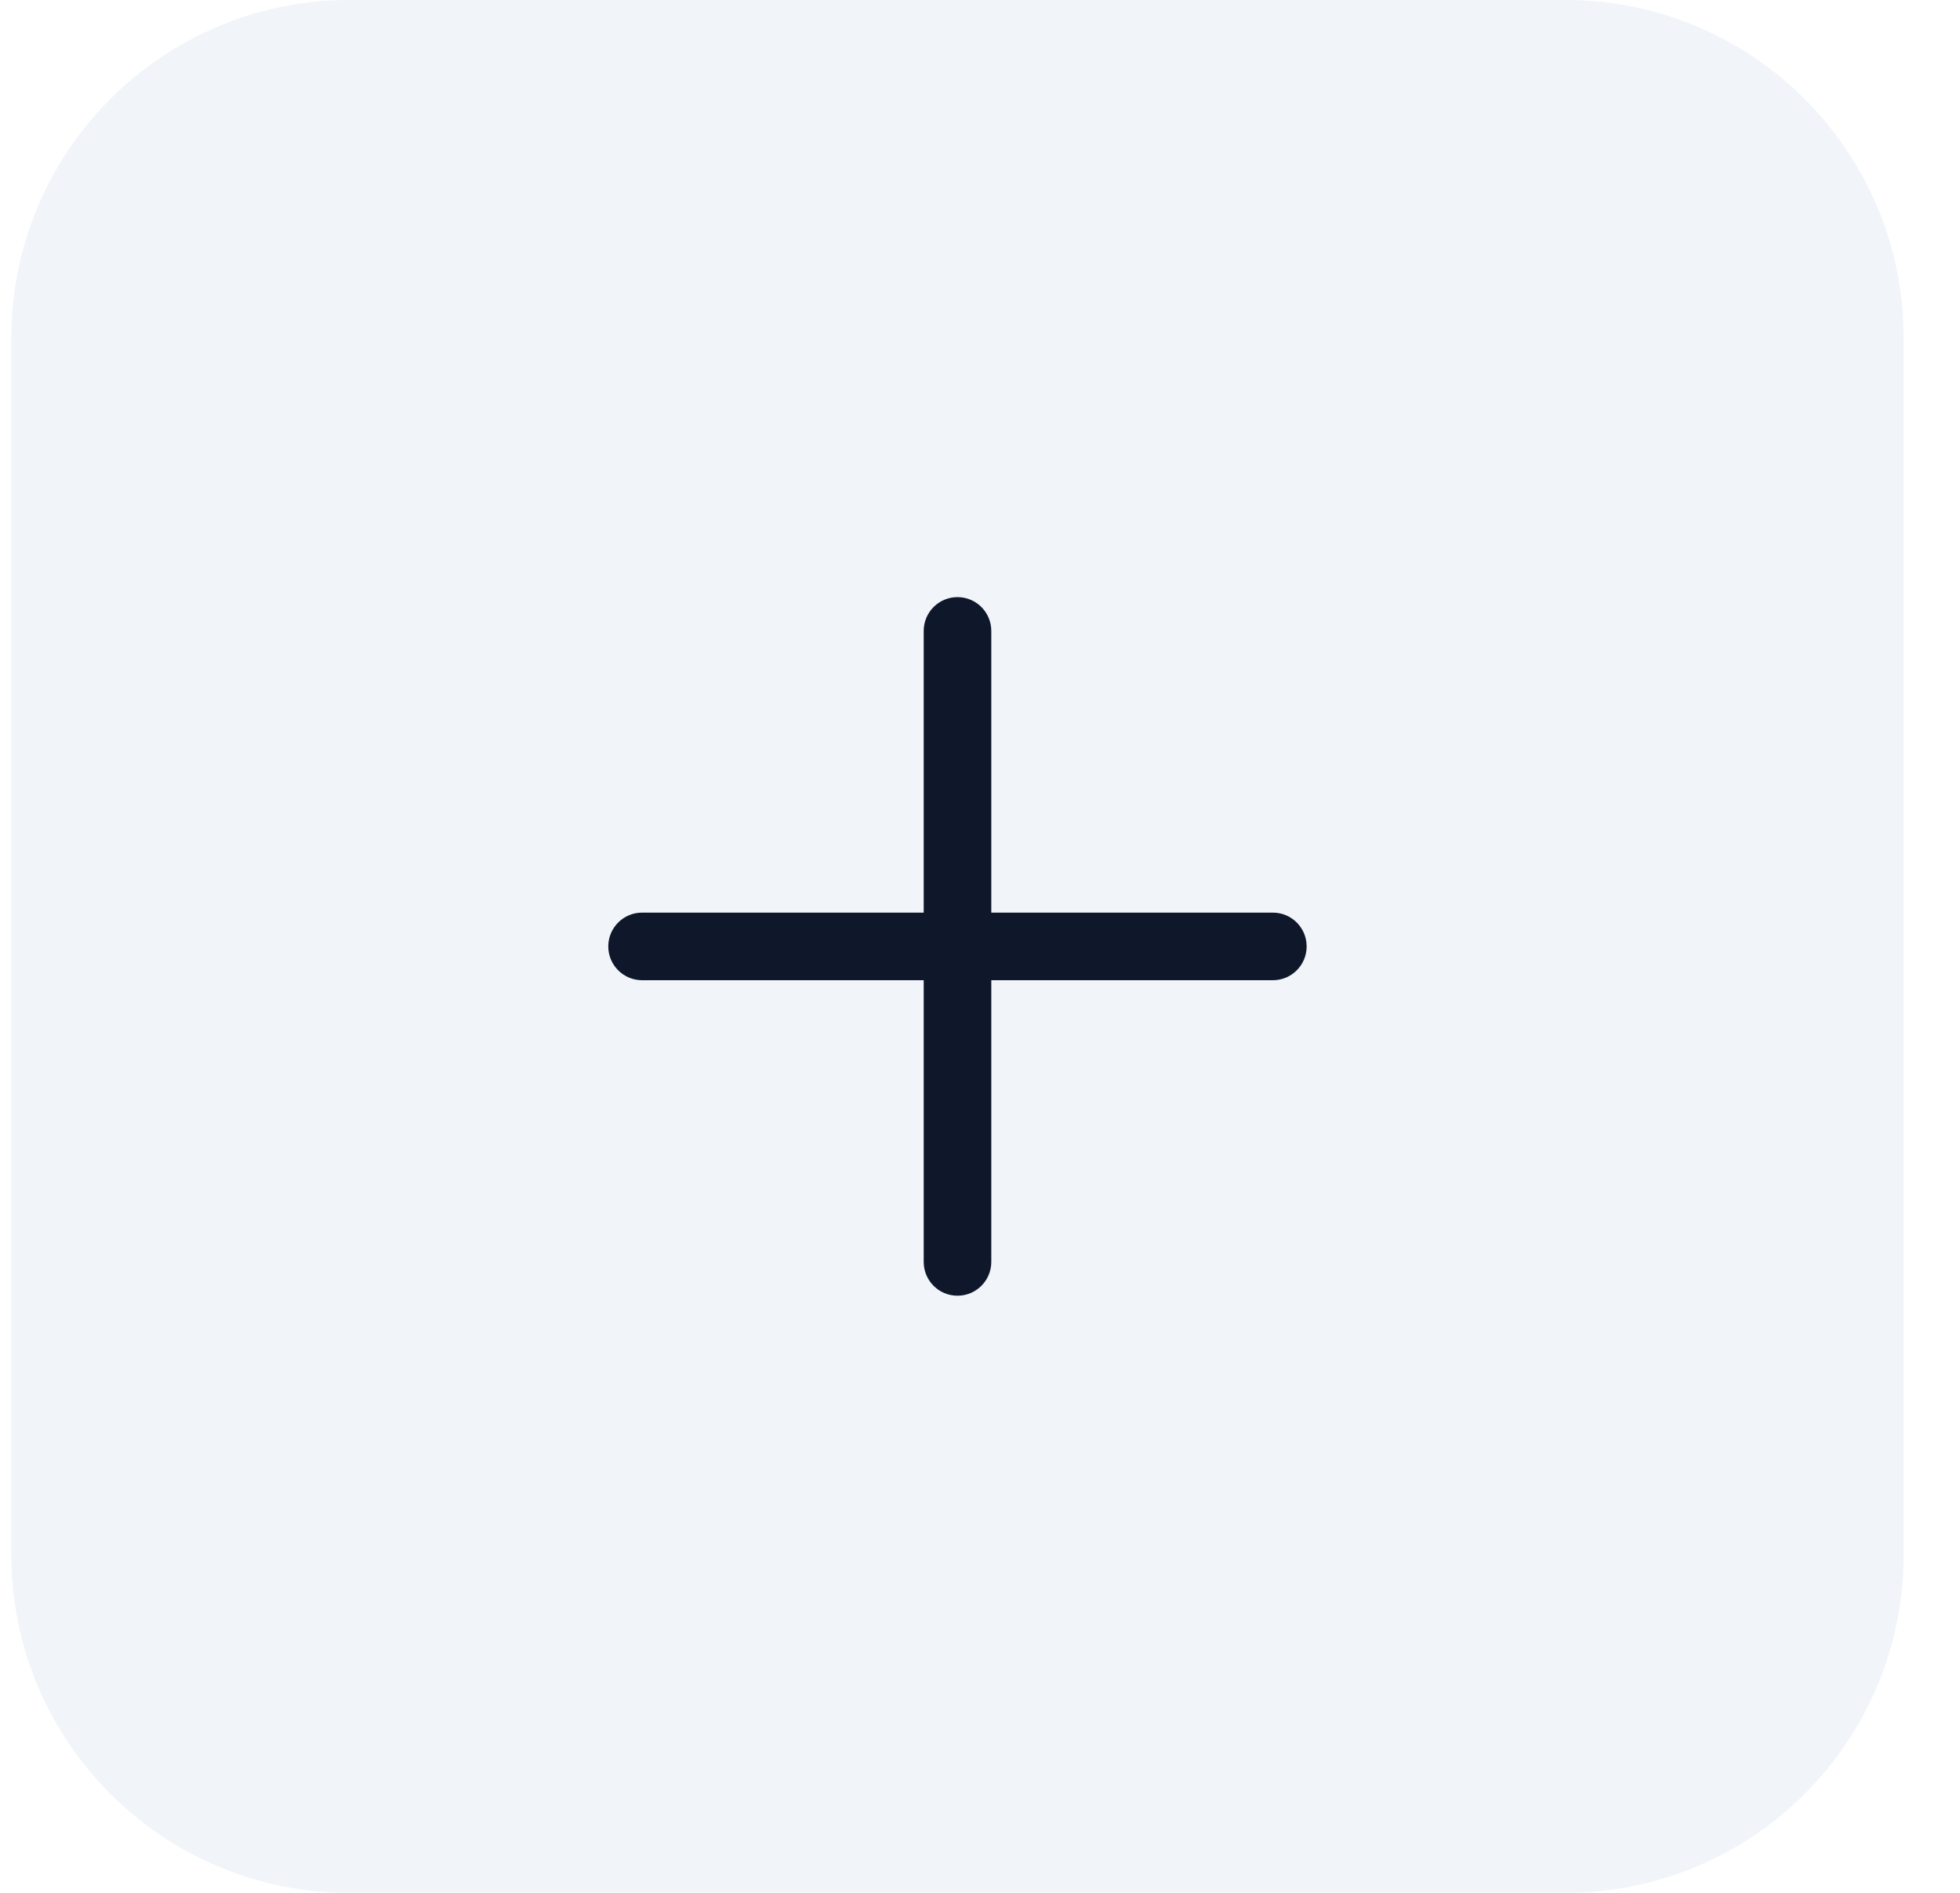
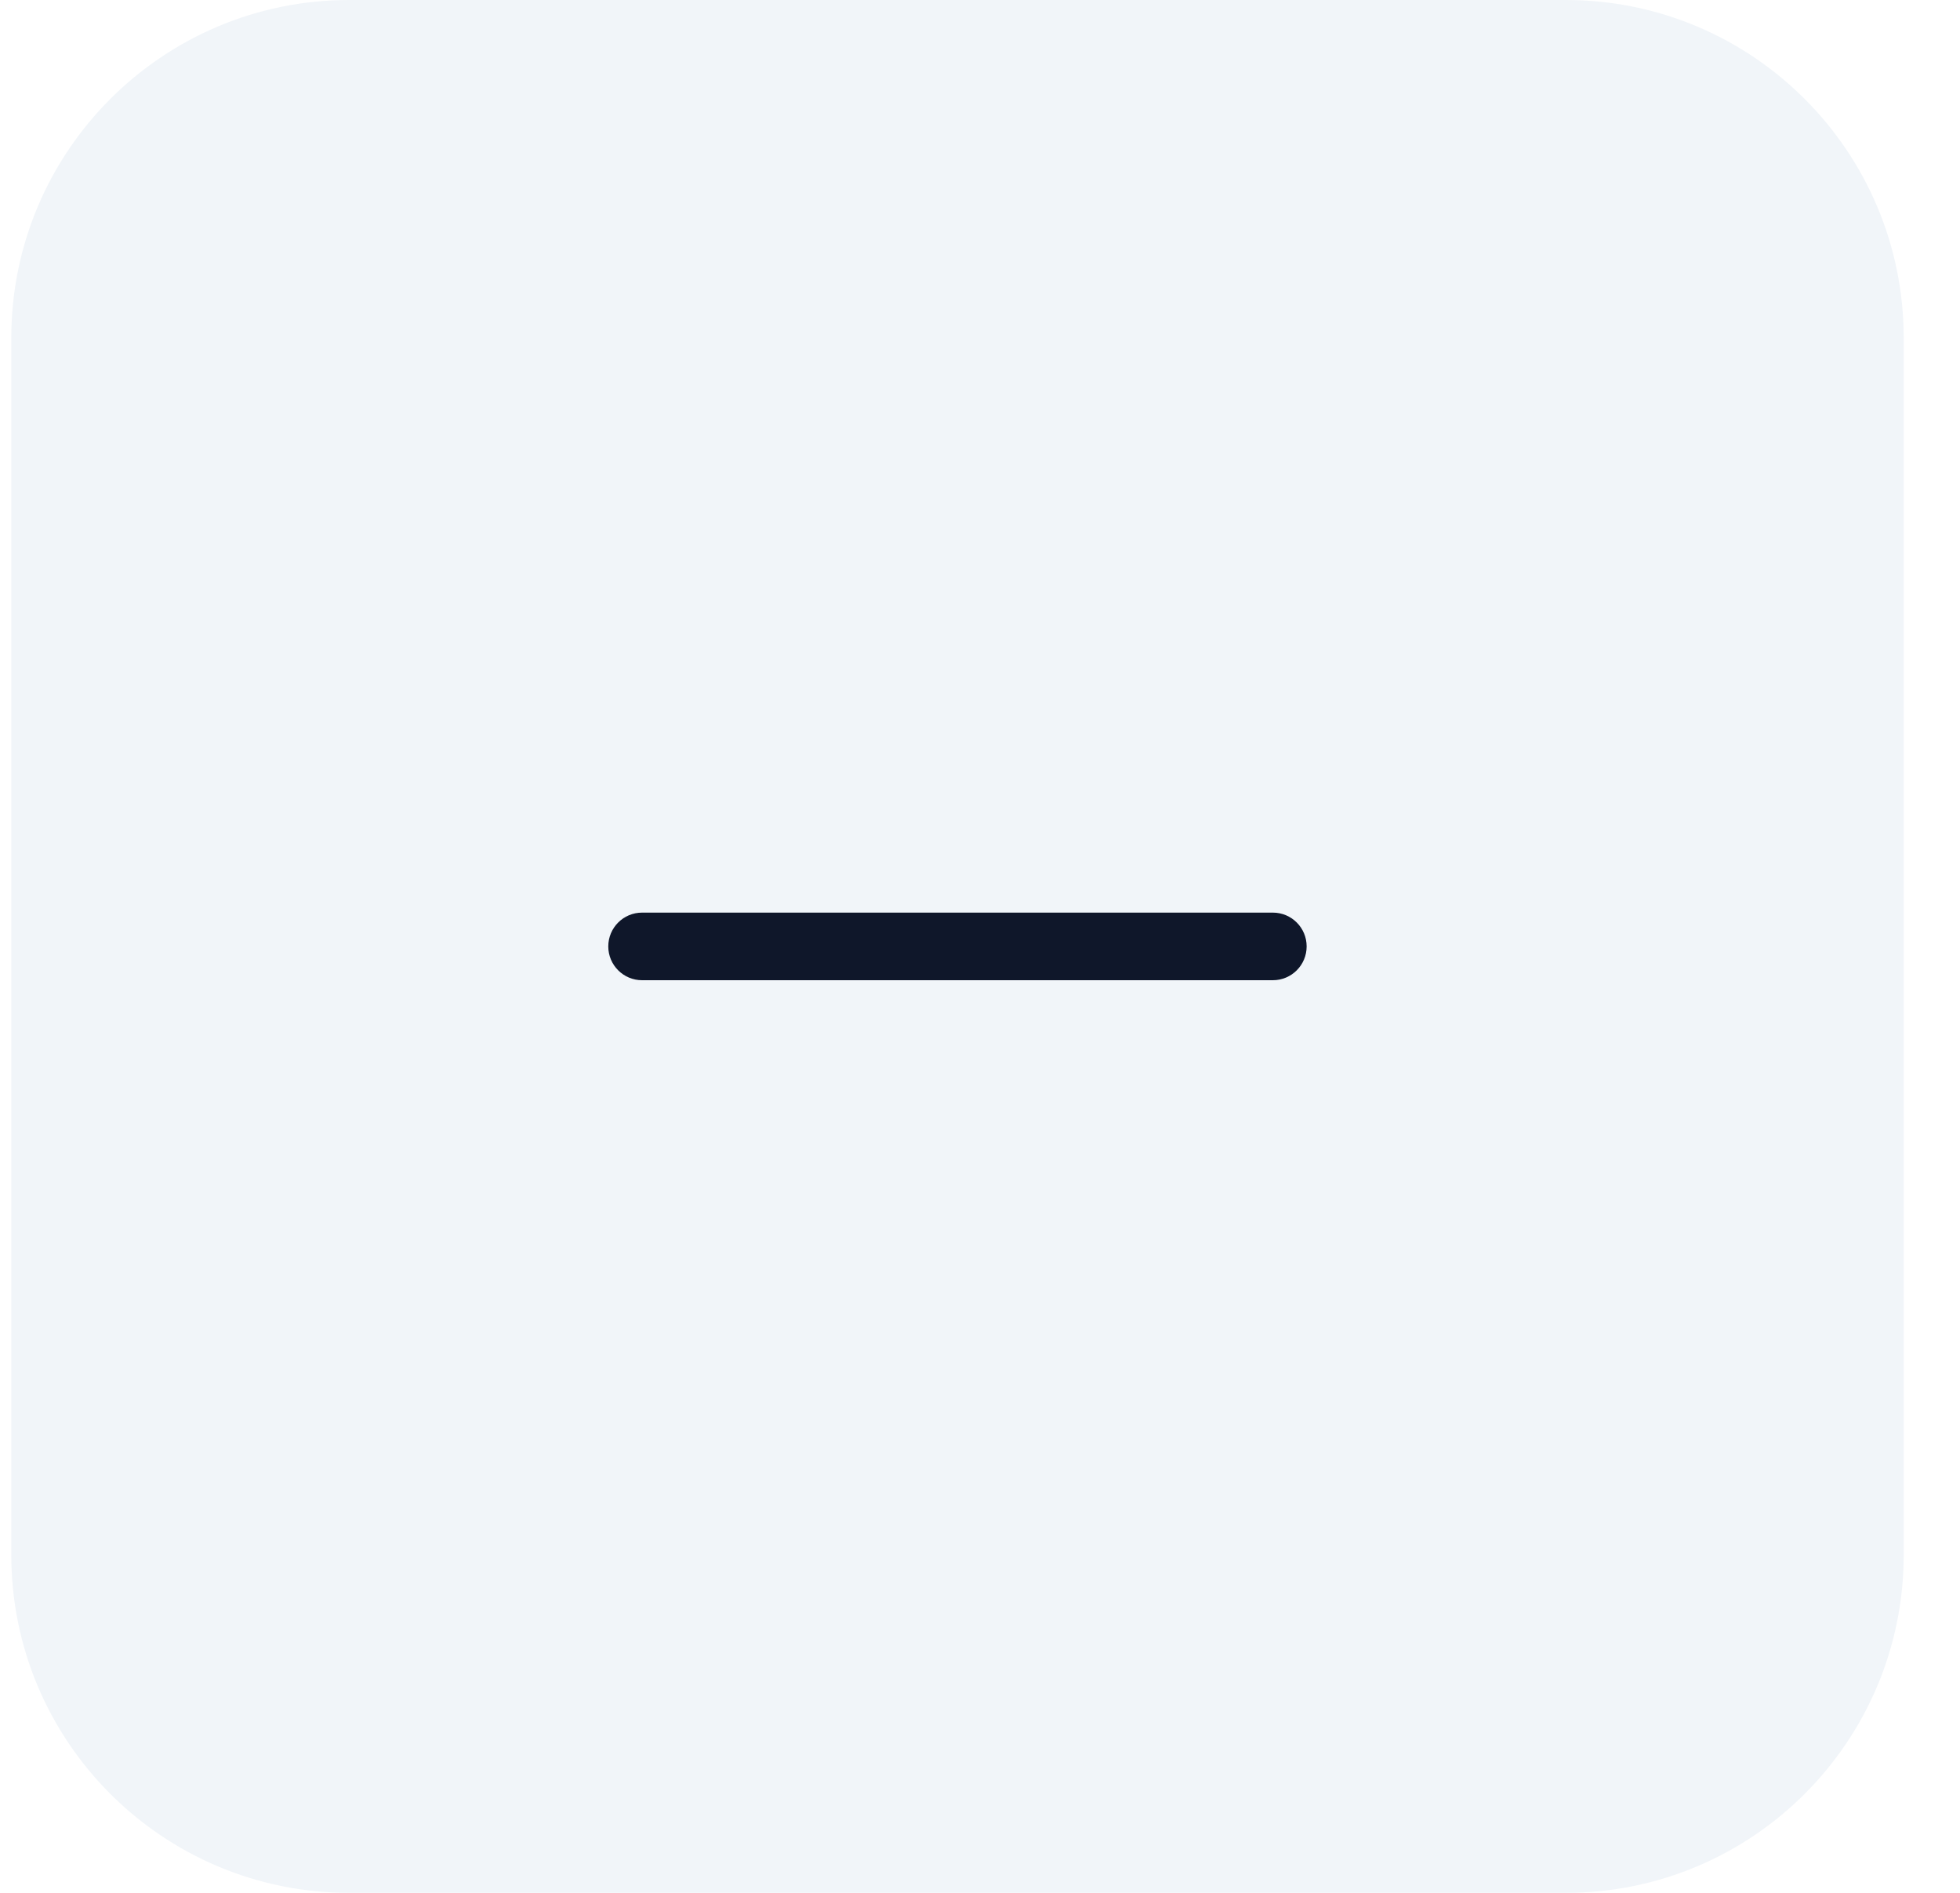
<svg xmlns="http://www.w3.org/2000/svg" class="icon-gray" width="29" height="28" viewBox="0 0 29 28" fill="none">
  <rect x="0.167" y="0" width="28" height="28" rx="5" fill="#F1F5F9" />
-   <path d="M14.667 9.333C14.667 9.057 14.443 8.833 14.167 8.833C13.89 8.833 13.667 9.057 13.667 9.333V13.5H9.5C9.224 13.5 9 13.724 9 14C9 14.276 9.224 14.5 9.5 14.5H13.667V18.667C13.667 18.943 13.89 19.167 14.167 19.167C14.443 19.167 14.667 18.943 14.667 18.667V14.5H18.833C19.11 14.5 19.333 14.276 19.333 14C19.333 13.724 19.11 13.5 18.833 13.5H14.667V9.333Z" fill="#0F172A" />
+   <path fill-rule="evenodd" clip-rule="evenodd" d="M9 14C9 13.724 9.224 13.5 9.5 13.5H18.833C19.11 13.5 19.333 13.724 19.333 14C19.333 14.276 19.11 14.5 18.833 14.5H9.5C9.224 14.5 9 14.276 9 14Z" fill="#0F172A" />
</svg>
